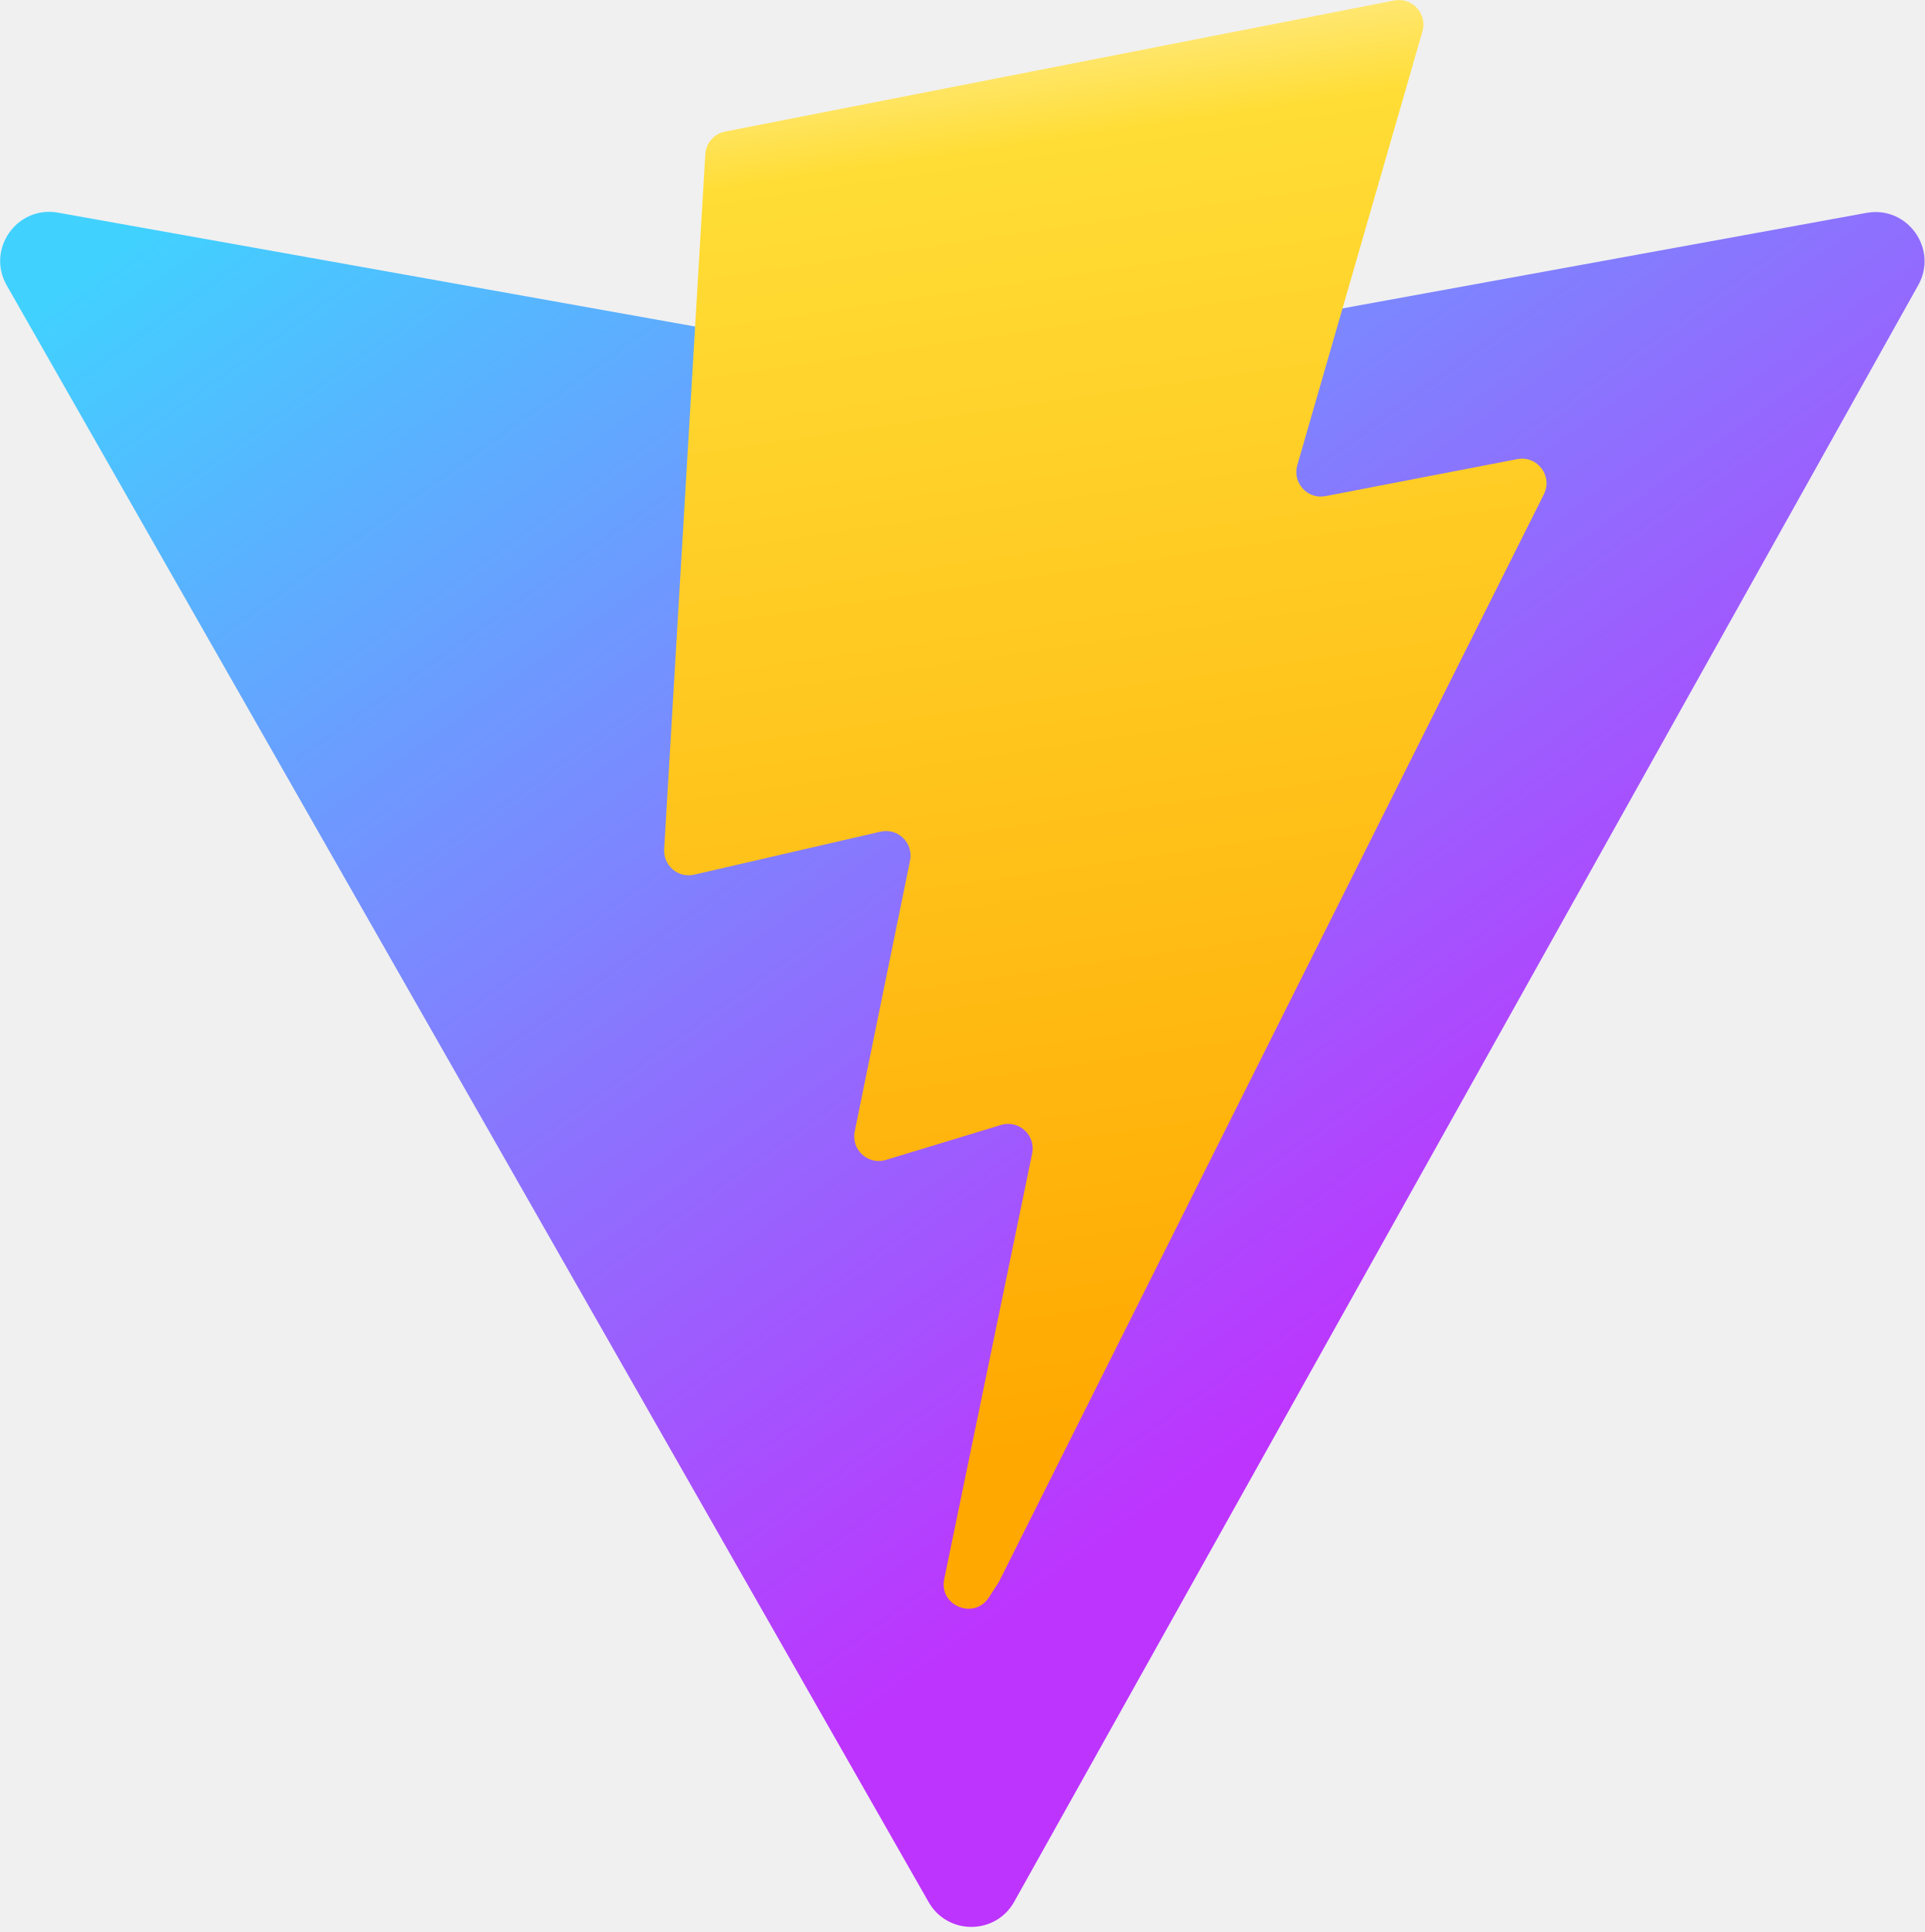
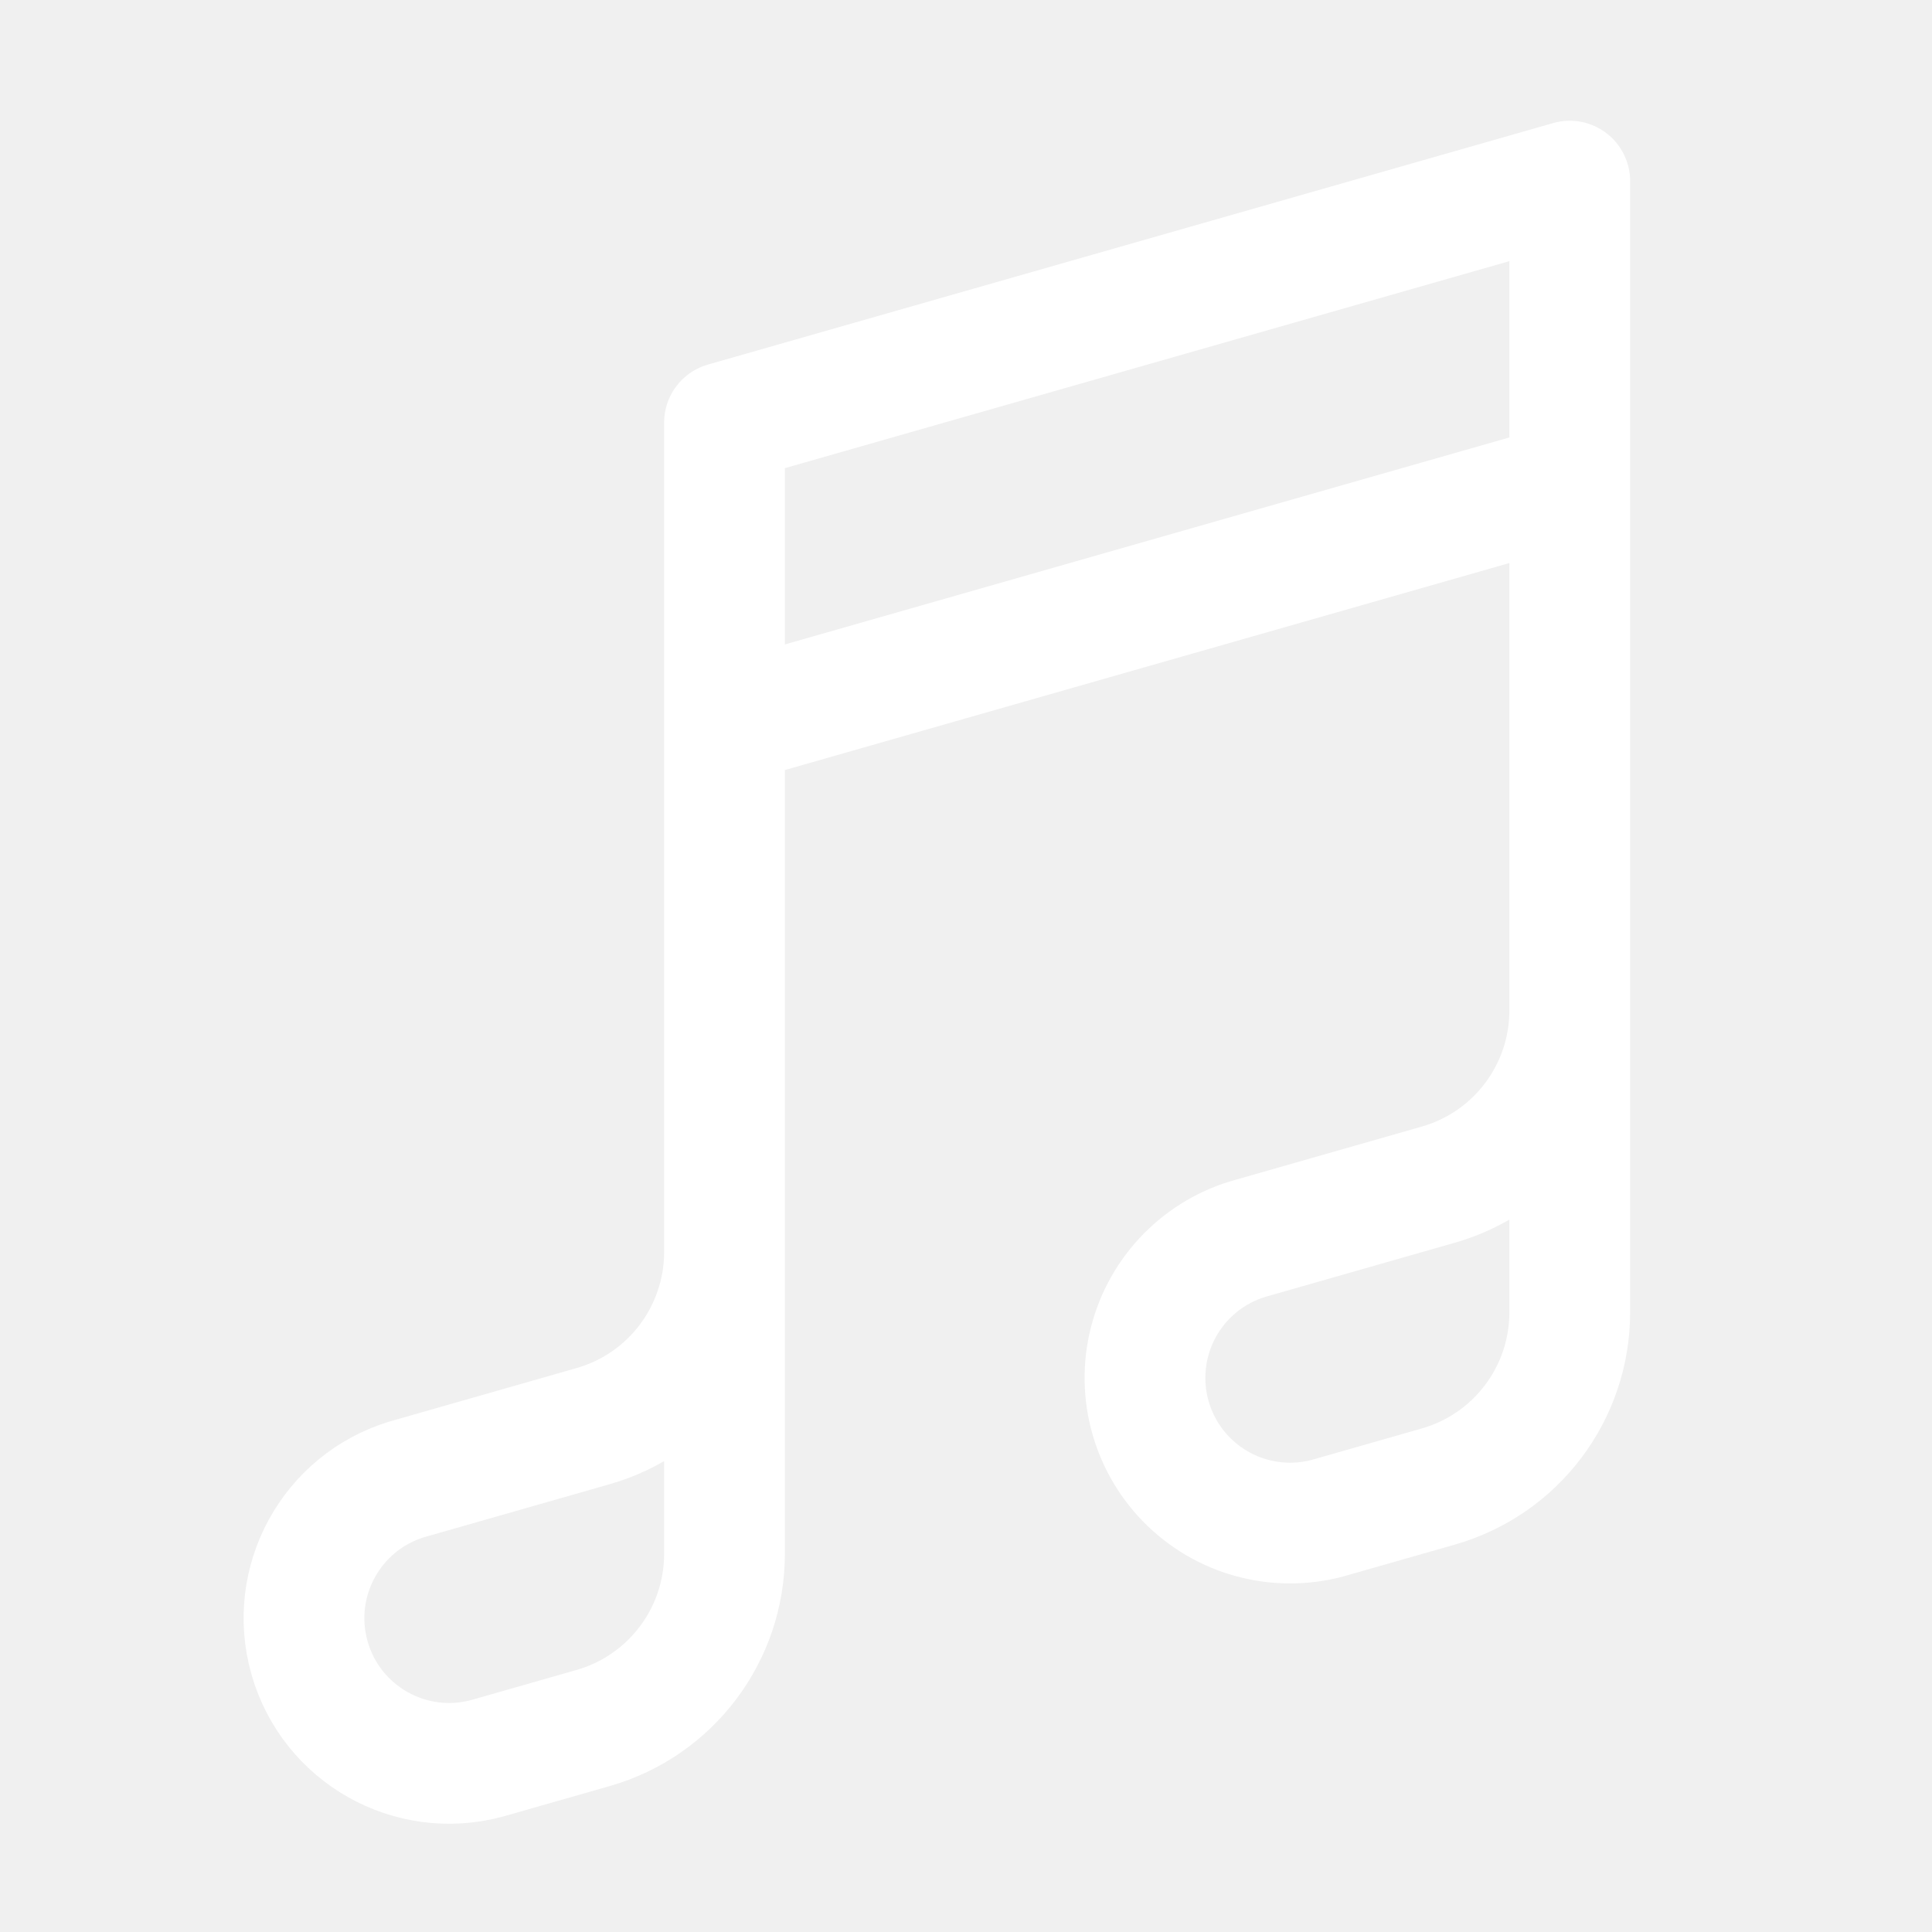
- <svg xmlns="http://www.w3.org/2000/svg" aria-hidden="true" role="img" class="iconify iconify--logos" width="31.88" height="32" preserveAspectRatio="xMidYMid meet" viewBox="0 0 256 257">
-   <defs>
-     <linearGradient id="IconifyId1813088fe1fbc01fb466" x1="-.828%" x2="57.636%" y1="7.652%" y2="78.411%">
-       <stop offset="0%" stop-color="#41D1FF" />
-       <stop offset="100%" stop-color="#BD34FE" />
-     </linearGradient>
-     <linearGradient id="IconifyId1813088fe1fbc01fb467" x1="43.376%" x2="50.316%" y1="2.242%" y2="89.03%">
-       <stop offset="0%" stop-color="#FFEA83" />
-       <stop offset="8.333%" stop-color="#FFDD35" />
-       <stop offset="100%" stop-color="#FFA800" />
-     </linearGradient>
-   </defs>
-   <path fill="url(#IconifyId1813088fe1fbc01fb466)" d="M255.153 37.938L134.897 252.976c-2.483 4.44-8.862 4.466-11.382.048L.875 37.958c-2.746-4.814 1.371-10.646 6.827-9.67l120.385 21.517a6.537 6.537 0 0 0 2.322-.004l117.867-21.483c5.438-.991 9.574 4.796 6.877 9.62Z" />
-   <path fill="url(#IconifyId1813088fe1fbc01fb467)" d="M185.432.063L96.44 17.501a3.268 3.268 0 0 0-2.634 3.014l-5.474 92.456a3.268 3.268 0 0 0 3.997 3.378l24.777-5.718c2.318-.535 4.413 1.507 3.936 3.838l-7.361 36.047c-.495 2.426 1.782 4.5 4.151 3.78l15.304-4.649c2.372-.72 4.652 1.36 4.15 3.788l-11.698 56.621c-.732 3.542 3.979 5.473 5.943 2.437l1.313-2.028l72.516-144.72c1.215-2.423-.88-5.186-3.54-4.672l-25.505 4.922c-2.396.462-4.435-1.77-3.759-4.114l16.646-57.705c.677-2.35-1.37-4.583-3.769-4.113Z" />
+ <svg xmlns="http://www.w3.org/2000/svg" fill="none" viewBox="0 0 24 24" stroke-width="1.5" stroke="white" class="w-6 h-6">
+   <path stroke-linecap="round" stroke-linejoin="round" d="M9 9l10.5-3m0 6.553v3.75a2.25 2.25 0 01-1.632 2.163l-1.32.377a1.803 1.803 0 11-.99-3.467l2.31-.66a2.25 2.25 0 001.632-2.163zm0 0V2.25L9 5.25v10.303m0 0v3.75a2.25 2.25 0 01-1.632 2.163l-1.32.377a1.803 1.803 0 01-.99-3.467l2.31-.66A2.25 2.25 0 009 15.553z" />
</svg>
